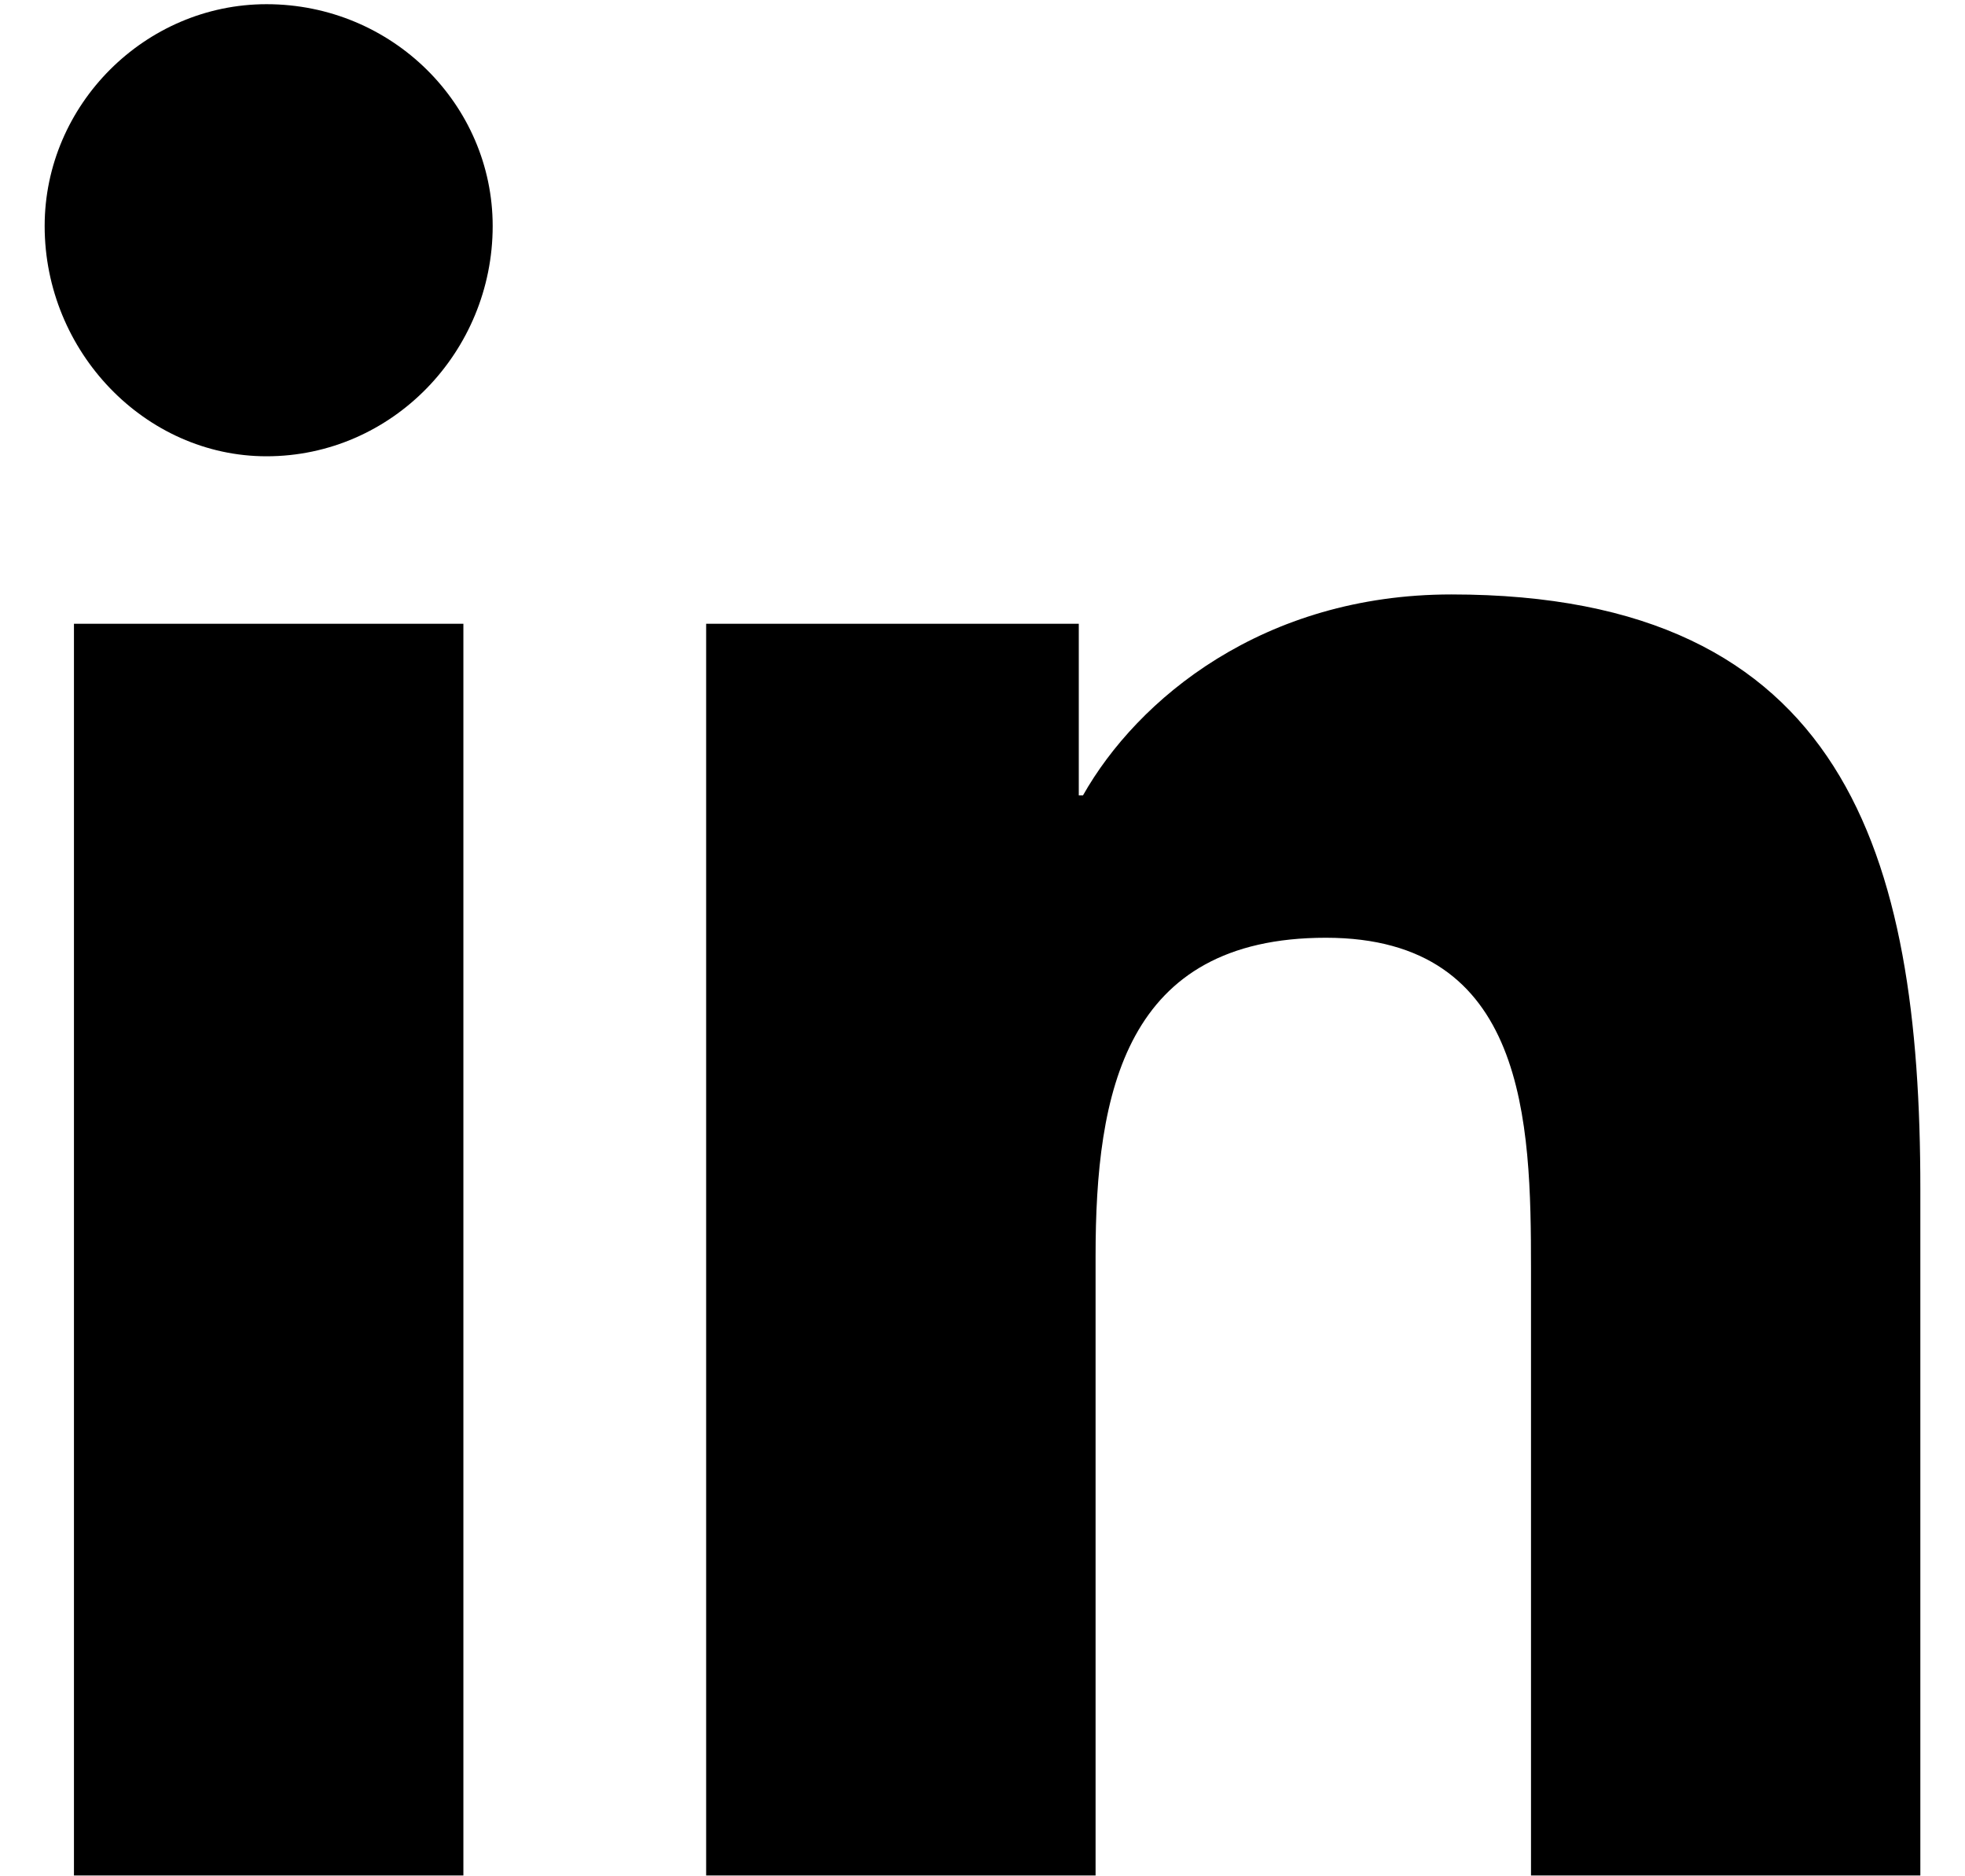
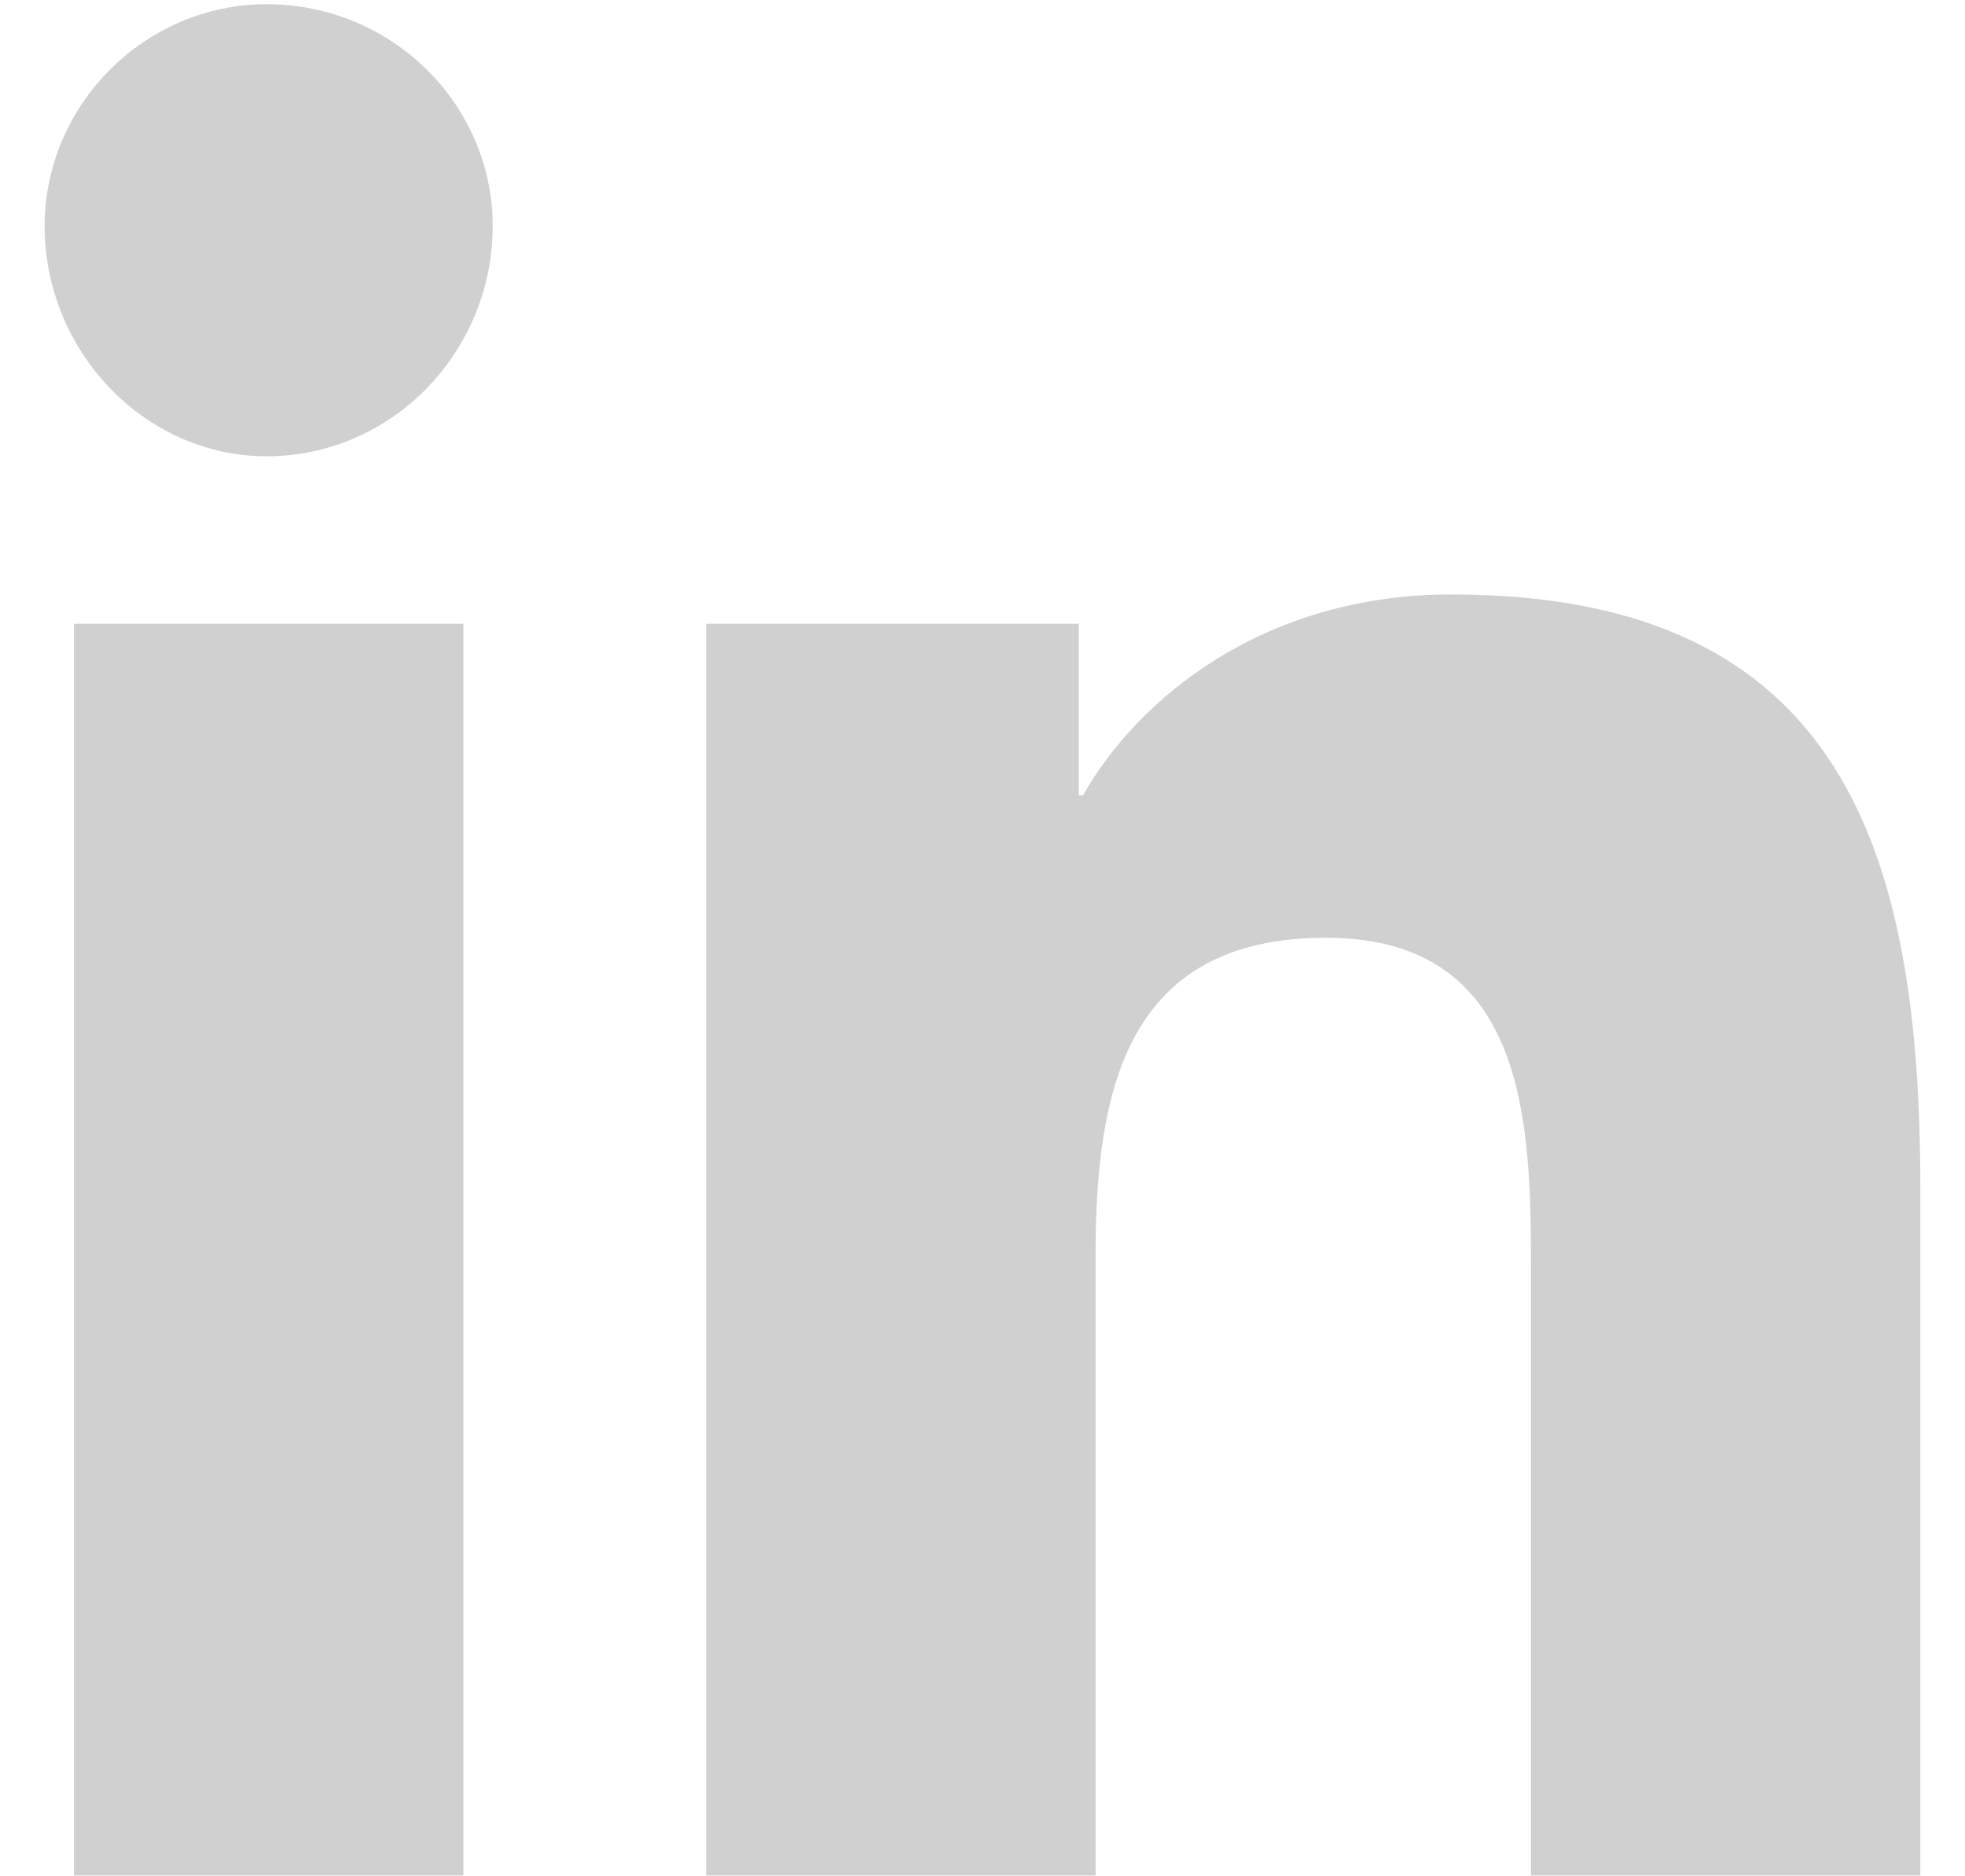
<svg xmlns="http://www.w3.org/2000/svg" width="22" height="21" viewBox="0 0 22 21" fill="none">
-   <path d="M5.188 21V6.984H0.828V21H5.188ZM2.984 5.109C4.391 5.109 5.516 3.938 5.516 2.531C5.516 1.172 4.391 0.047 2.984 0.047C1.625 0.047 0.5 1.172 0.5 2.531C0.5 3.938 1.625 5.109 2.984 5.109ZM21.453 21H21.5V13.312C21.5 9.562 20.656 6.656 16.25 6.656C14.141 6.656 12.734 7.828 12.125 8.906H12.078V6.984H7.906V21H12.266V14.062C12.266 12.234 12.594 10.5 14.844 10.5C17.094 10.5 17.141 12.562 17.141 14.203V21H21.453Z" fill="black" />
+   <path d="M5.188 21V6.984H0.828V21H5.188ZM2.984 5.109C4.391 5.109 5.516 3.938 5.516 2.531C5.516 1.172 4.391 0.047 2.984 0.047C1.625 0.047 0.5 1.172 0.5 2.531C0.5 3.938 1.625 5.109 2.984 5.109ZM21.453 21H21.5V13.312C21.5 9.562 20.656 6.656 16.25 6.656C14.141 6.656 12.734 7.828 12.125 8.906H12.078V6.984H7.906V21H12.266V14.062C12.266 12.234 12.594 10.5 14.844 10.5C17.094 10.5 17.141 12.562 17.141 14.203V21H21.453Z" fill="#D0D0D0" />
</svg>
